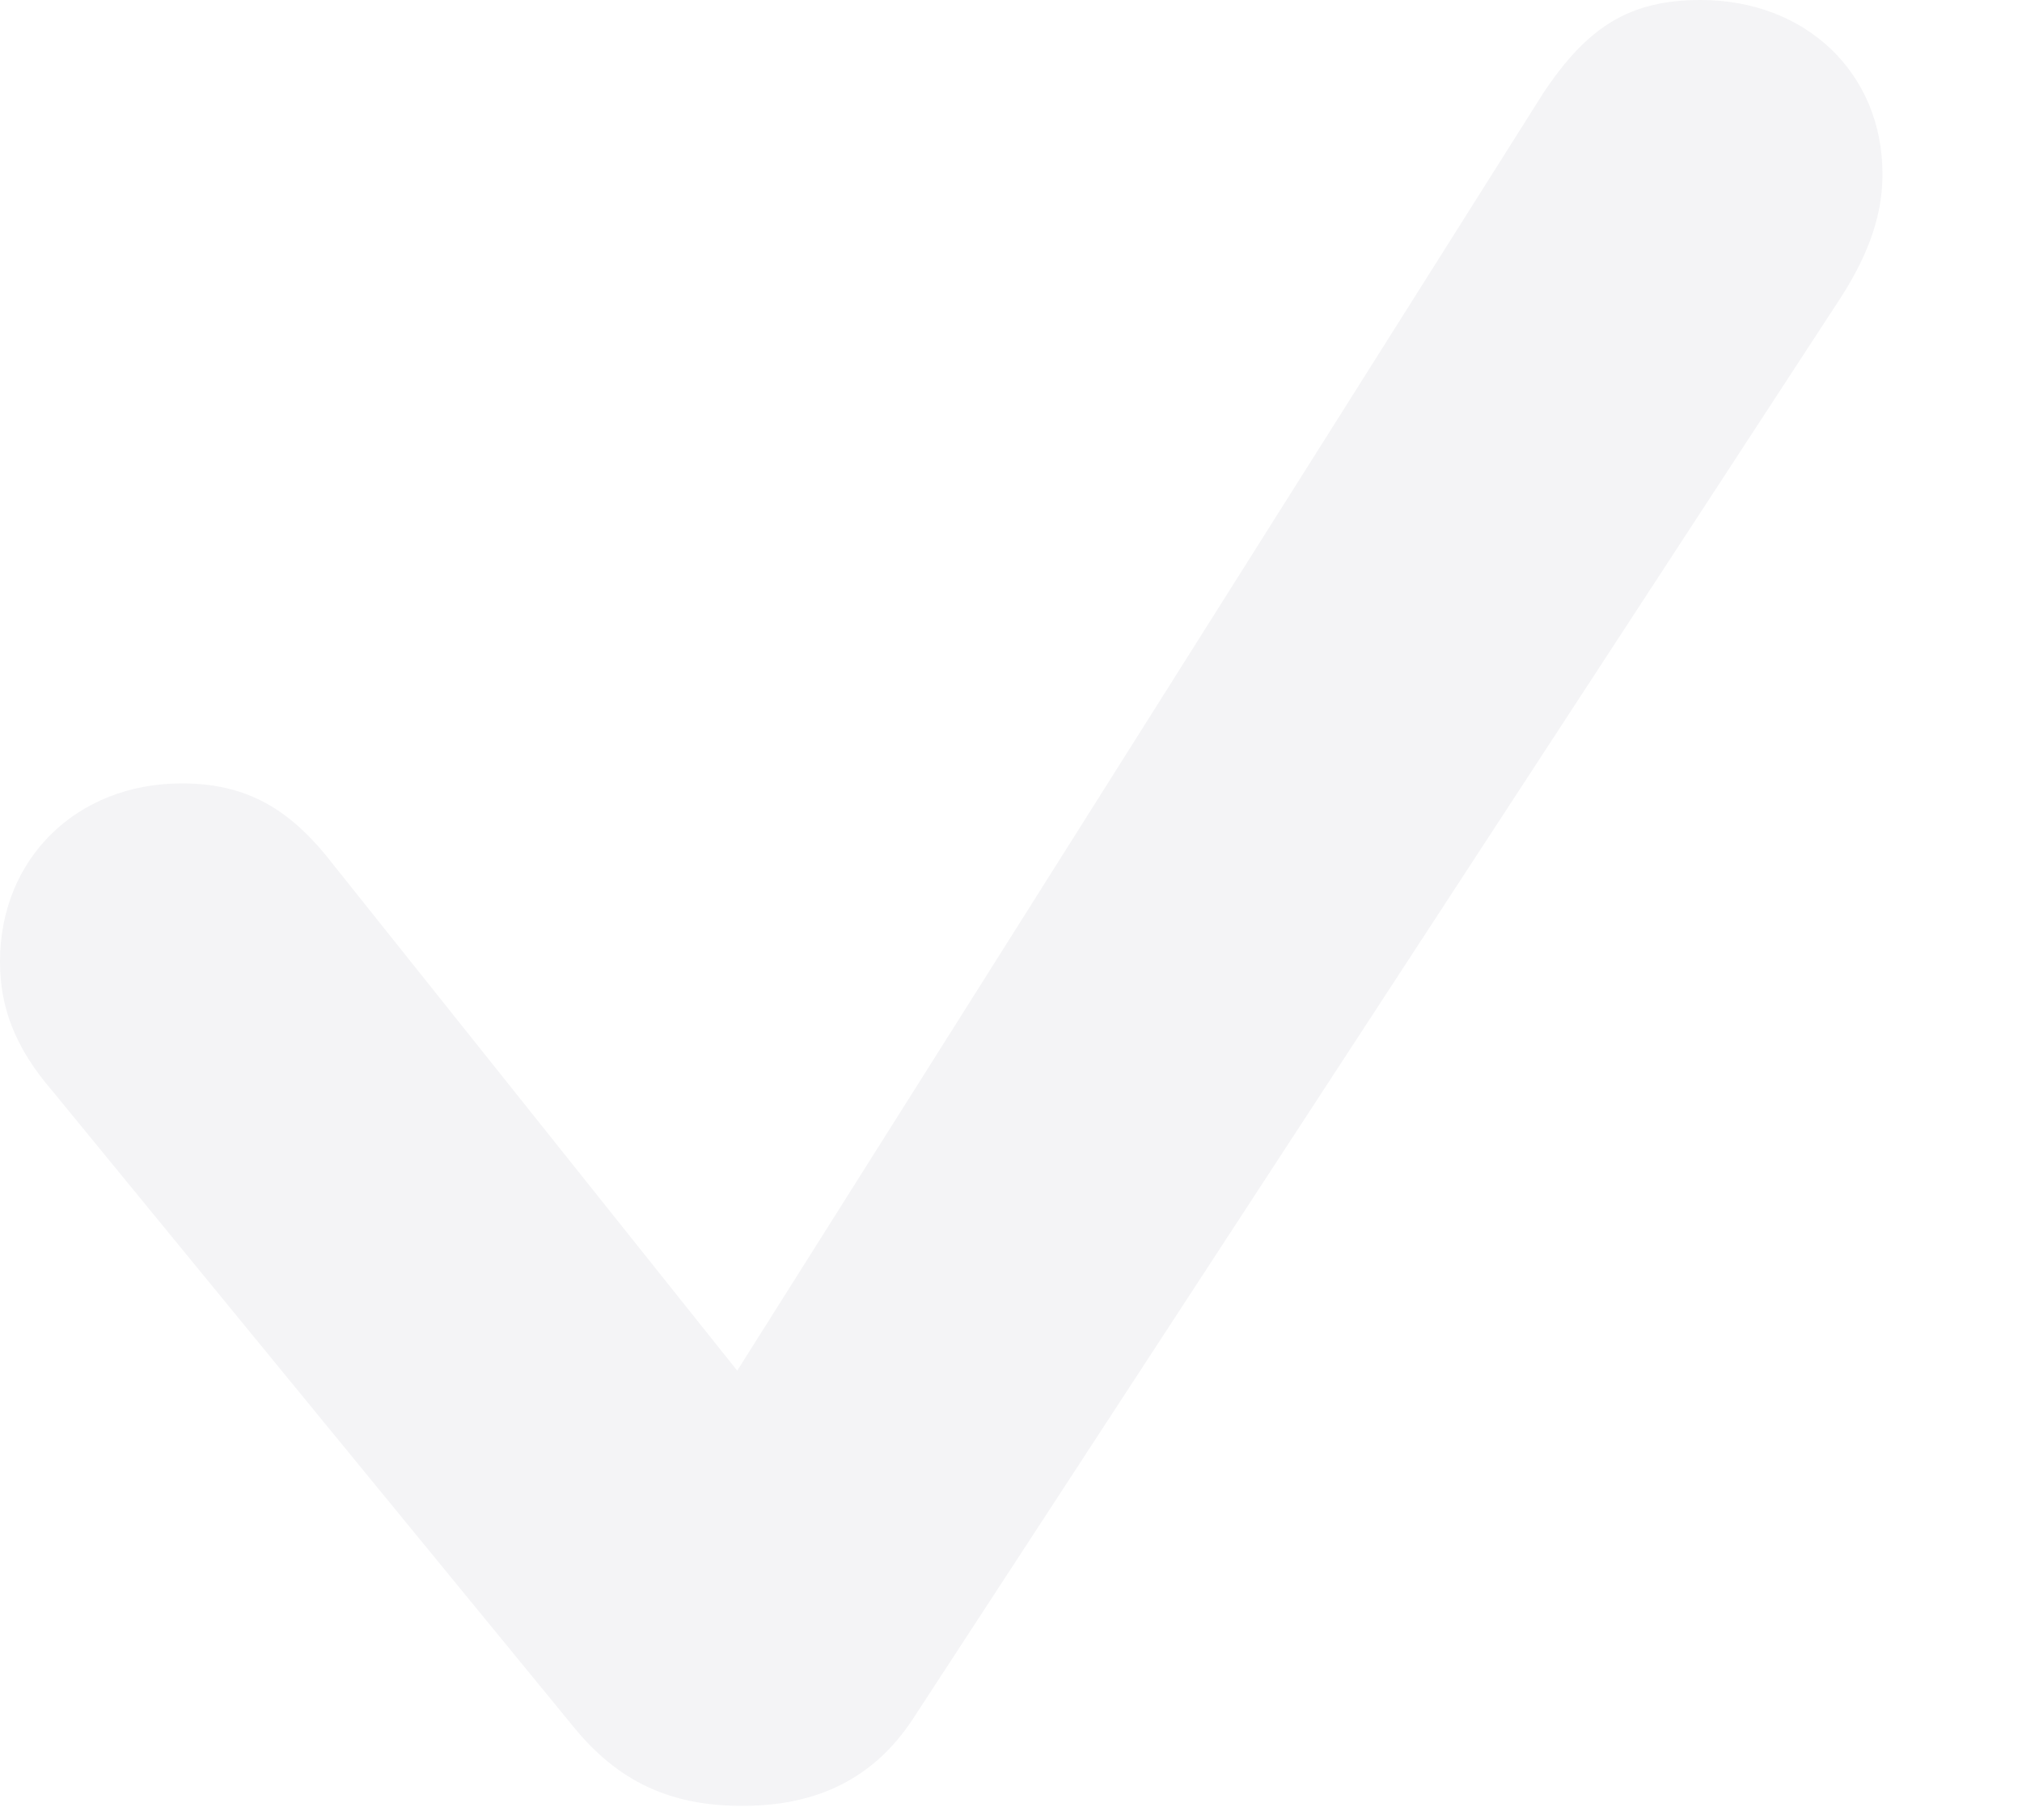
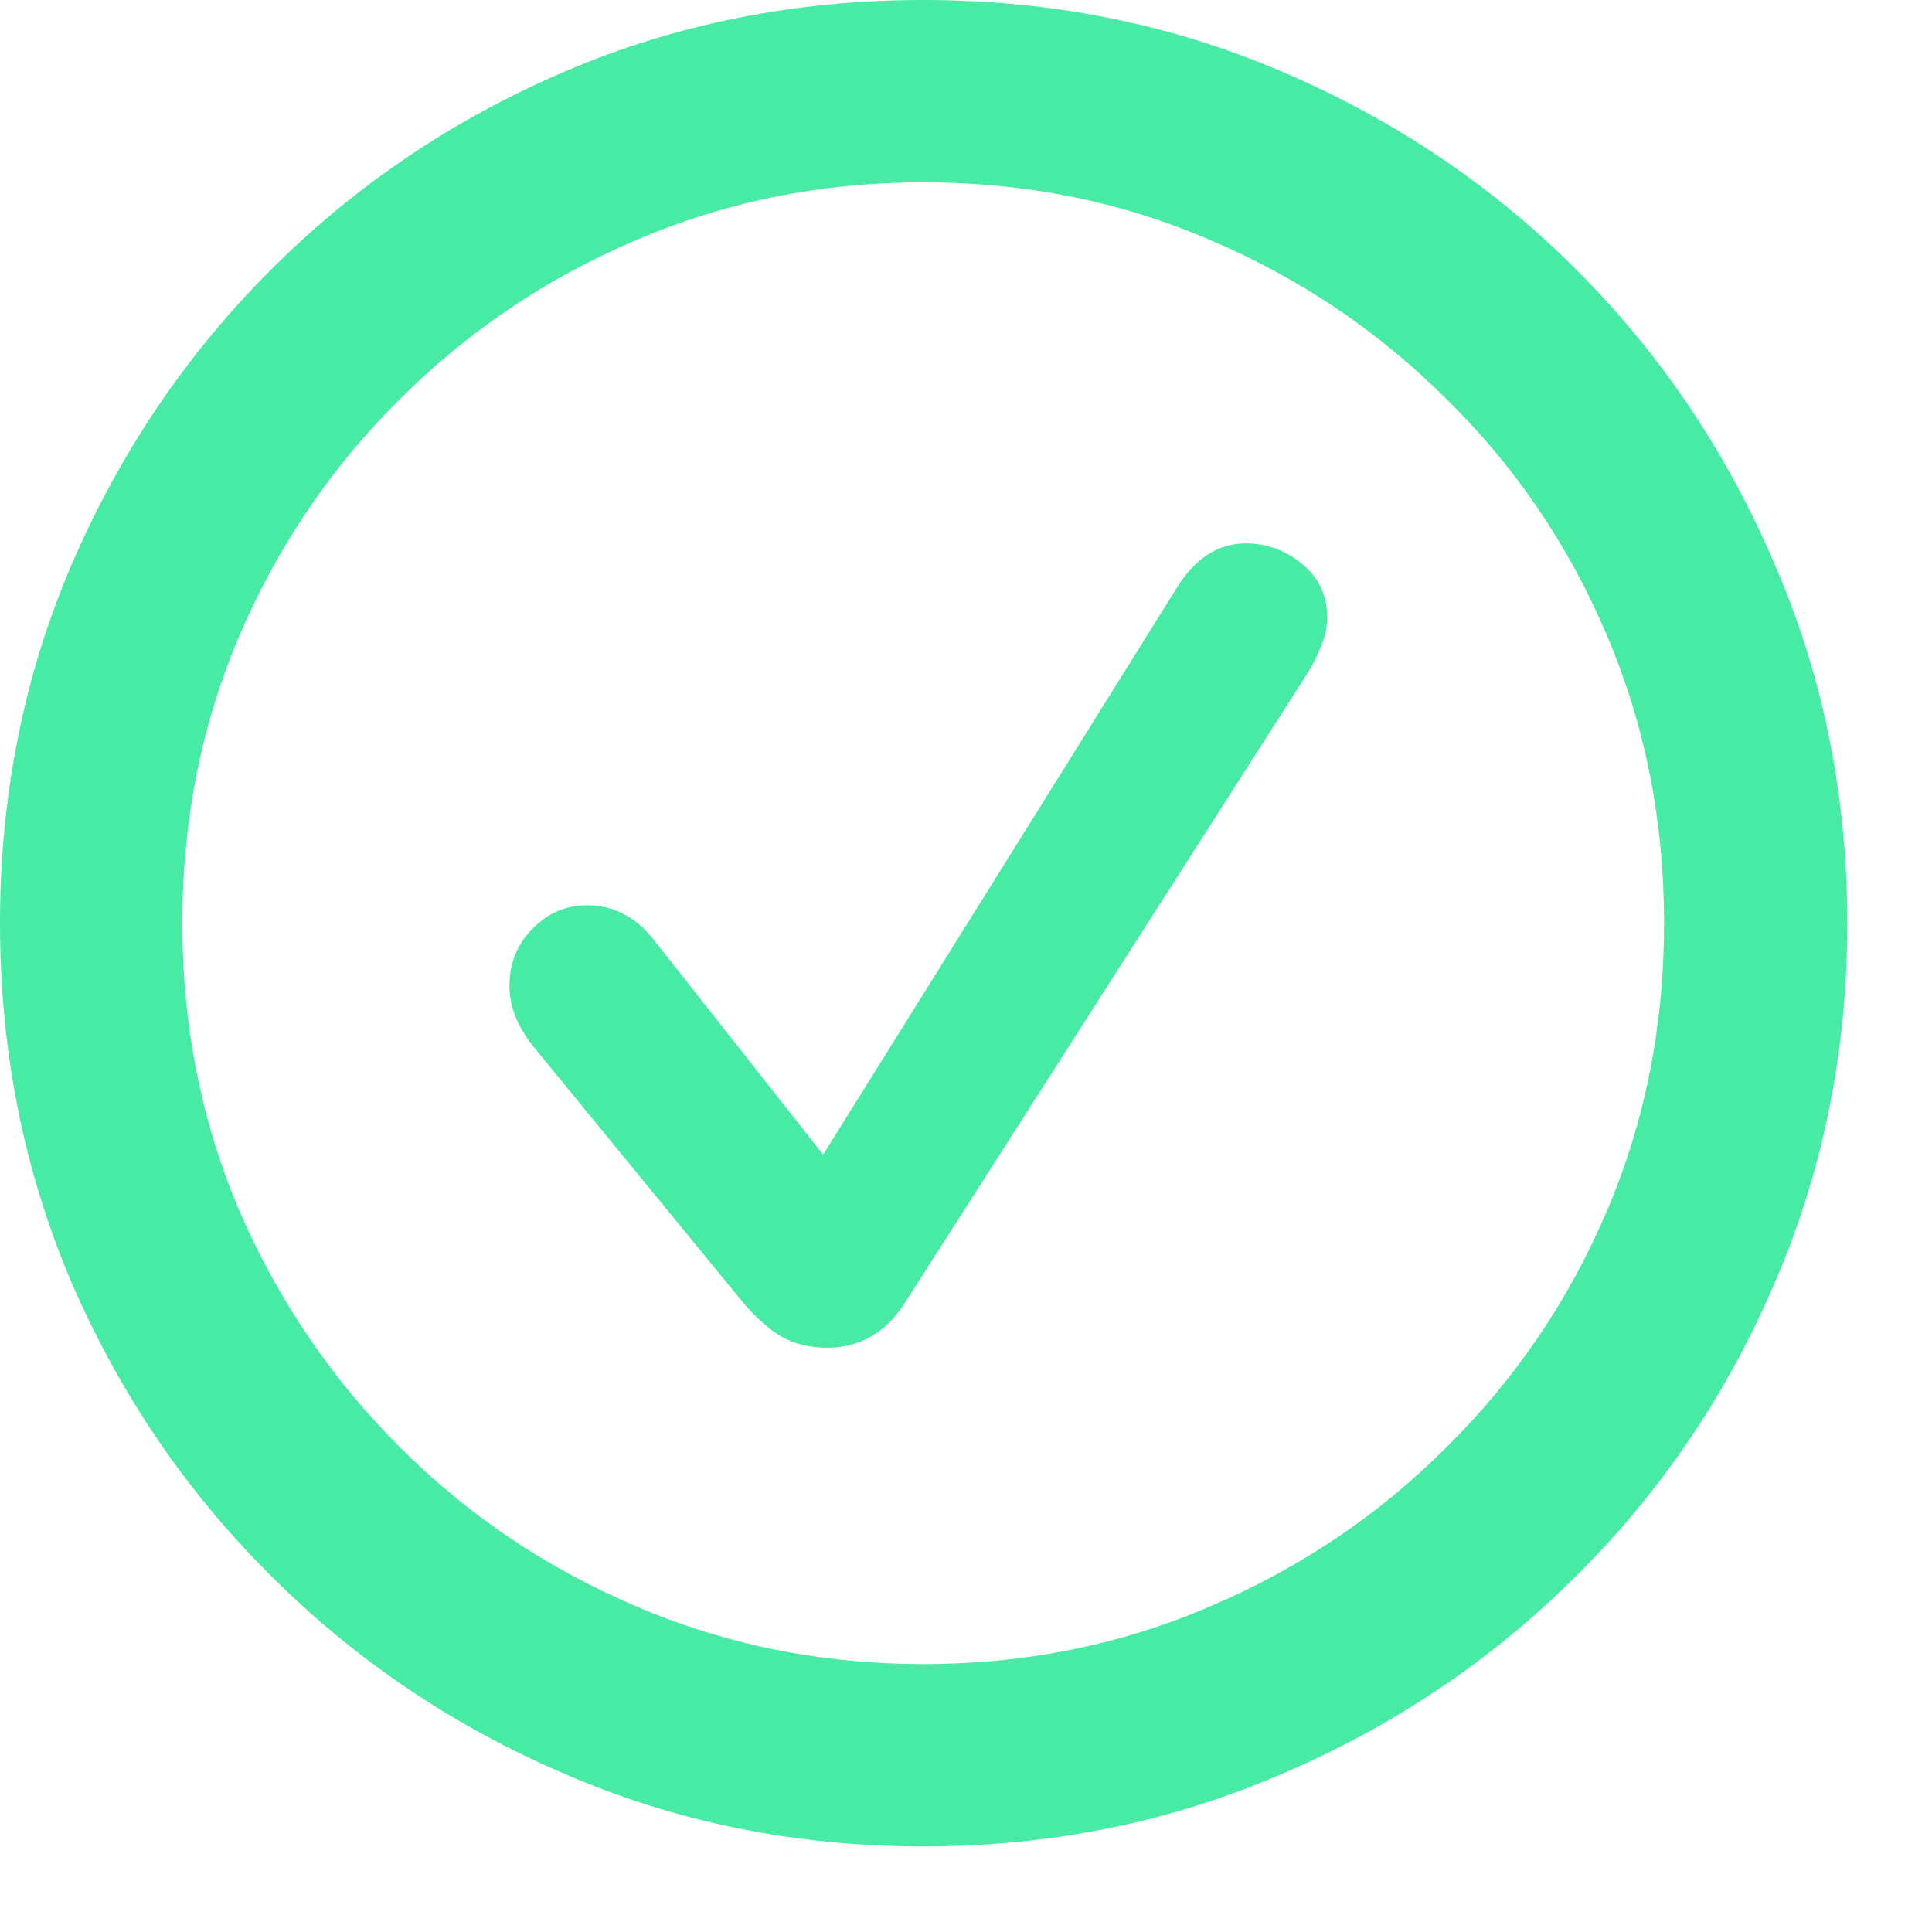
- <svg xmlns="http://www.w3.org/2000/svg" width="10" height="9" viewBox="0 0 10 9" fill="none">
-   <path d="M3.676 8.93C4.046 8.93 4.325 8.79 4.515 8.5L9.11 1.462C9.25 1.241 9.31 1.051 9.31 0.861C9.31 0.36 8.93 0 8.411 0C8.061 0 7.852 0.13 7.632 0.461L3.646 6.778L1.608 4.225C1.408 3.984 1.199 3.874 0.899 3.874C0.38 3.874 0 4.245 0 4.755C0 4.976 0.07 5.176 0.26 5.396L2.837 8.54C3.057 8.81 3.316 8.93 3.666 8.93H3.676Z" fill="#F4F4F6" />
+ <svg xmlns="http://www.w3.org/2000/svg" width="19" height="19" viewBox="0 0 19 19" fill="none">
+   <path d="M9.079 18.158C7.825 18.158 6.65 17.921 5.555 17.446C4.459 16.977 3.495 16.327 2.663 15.495C1.831 14.669 1.178 13.708 0.703 12.612C0.234 11.511 0 10.333 0 9.079C0 7.825 0.234 6.65 0.703 5.555C1.178 4.453 1.831 3.486 2.663 2.654C3.495 1.822 4.459 1.172 5.555 0.703C6.65 0.234 7.825 0 9.079 0C10.333 0 11.508 0.234 12.604 0.703C13.705 1.172 14.672 1.822 15.504 2.654C16.336 3.486 16.986 4.453 17.455 5.555C17.93 6.65 18.167 7.825 18.167 9.079C18.167 10.333 17.93 11.511 17.455 12.612C16.986 13.708 16.336 14.669 15.504 15.495C14.672 16.327 13.705 16.977 12.604 17.446C11.508 17.921 10.333 18.158 9.079 18.158ZM9.079 16.365C10.087 16.365 11.03 16.175 11.909 15.794C12.788 15.419 13.562 14.898 14.229 14.229C14.903 13.562 15.428 12.788 15.803 11.909C16.178 11.03 16.365 10.087 16.365 9.079C16.365 8.071 16.178 7.128 15.803 6.249C15.428 5.364 14.903 4.591 14.229 3.929C13.562 3.261 12.788 2.739 11.909 2.364C11.03 1.983 10.087 1.793 9.079 1.793C8.077 1.793 7.134 1.983 6.249 2.364C5.37 2.739 4.597 3.261 3.929 3.929C3.261 4.591 2.736 5.364 2.355 6.249C1.98 7.128 1.793 8.071 1.793 9.079C1.793 10.087 1.98 11.03 2.355 11.909C2.736 12.788 3.261 13.562 3.929 14.229C4.597 14.898 5.37 15.419 6.249 15.794C7.134 16.175 8.077 16.365 9.079 16.365ZM8.13 13.254C7.966 13.254 7.819 13.219 7.69 13.148C7.562 13.072 7.436 12.961 7.312 12.815L5.238 10.283C5.086 10.09 5.01 9.894 5.01 9.694C5.01 9.478 5.083 9.293 5.229 9.141C5.382 8.982 5.563 8.903 5.774 8.903C5.909 8.903 6.029 8.933 6.135 8.991C6.246 9.044 6.354 9.141 6.46 9.281L8.095 11.355L11.566 5.792C11.748 5.493 11.977 5.344 12.252 5.344C12.457 5.344 12.642 5.411 12.806 5.546C12.97 5.681 13.052 5.856 13.052 6.073C13.052 6.173 13.028 6.275 12.981 6.381C12.94 6.48 12.891 6.574 12.832 6.662L8.903 12.806C8.716 13.104 8.458 13.254 8.13 13.254Z" fill="#47EBA4" />
</svg>
